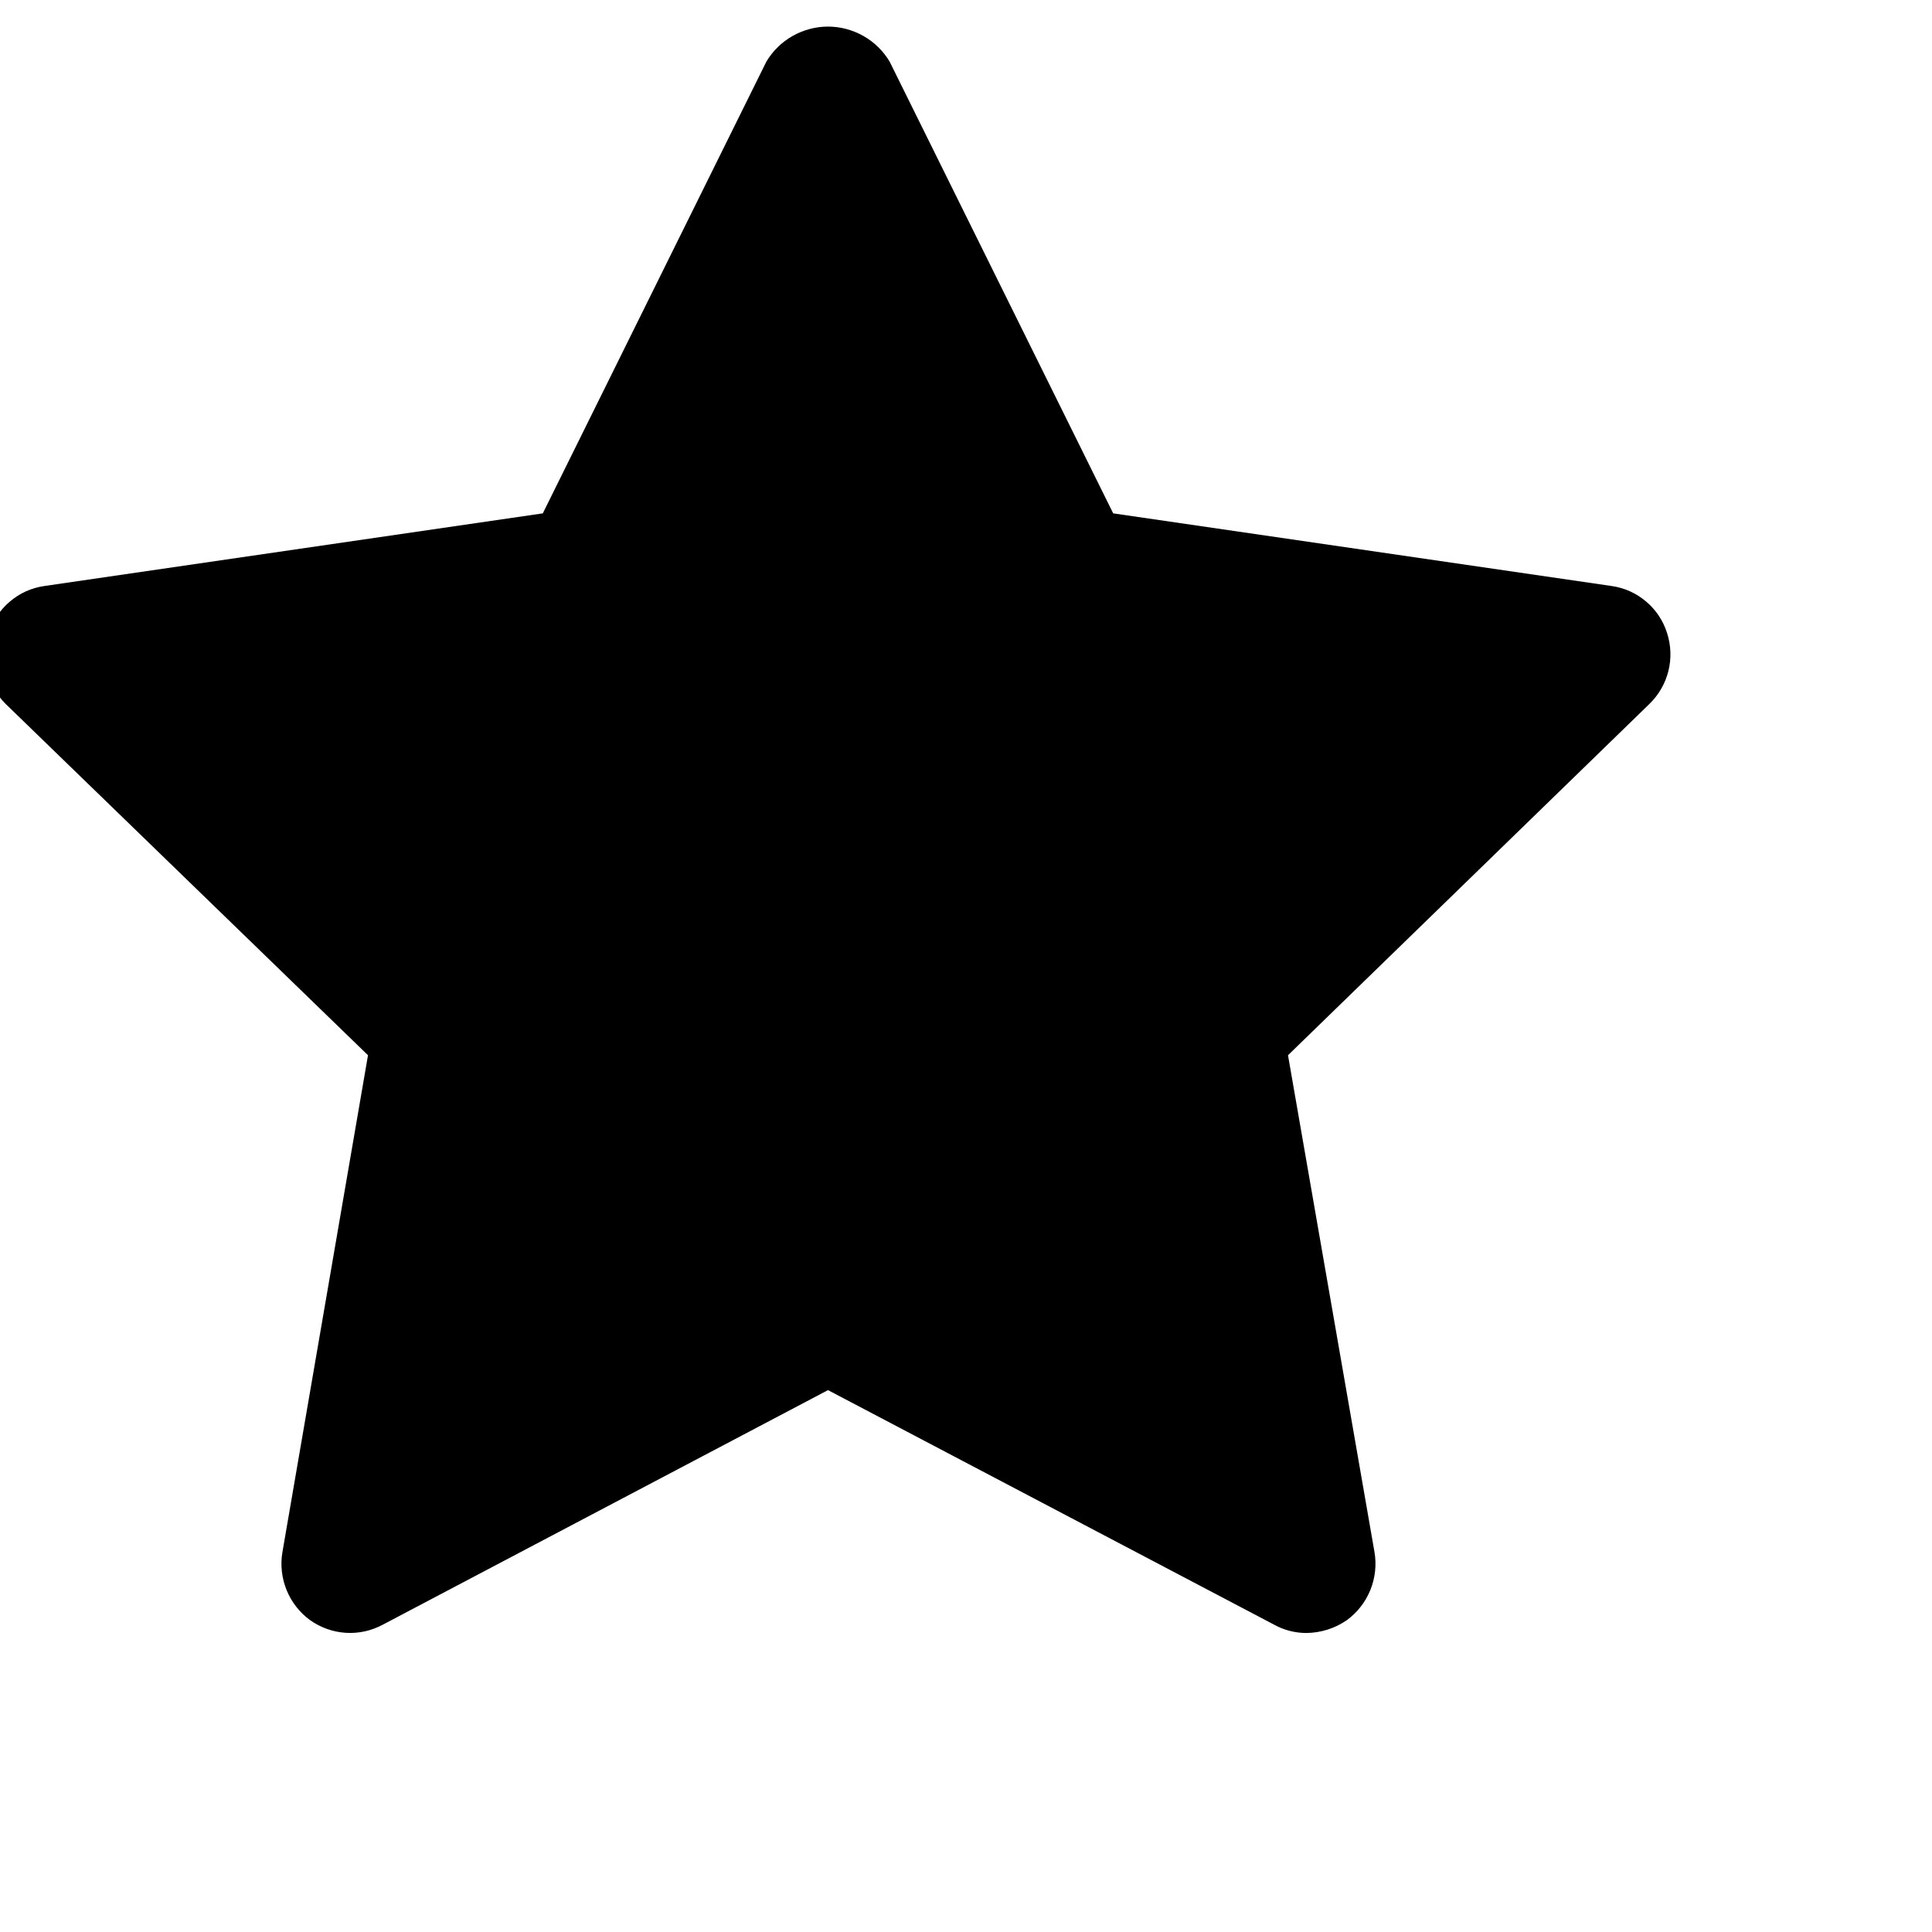
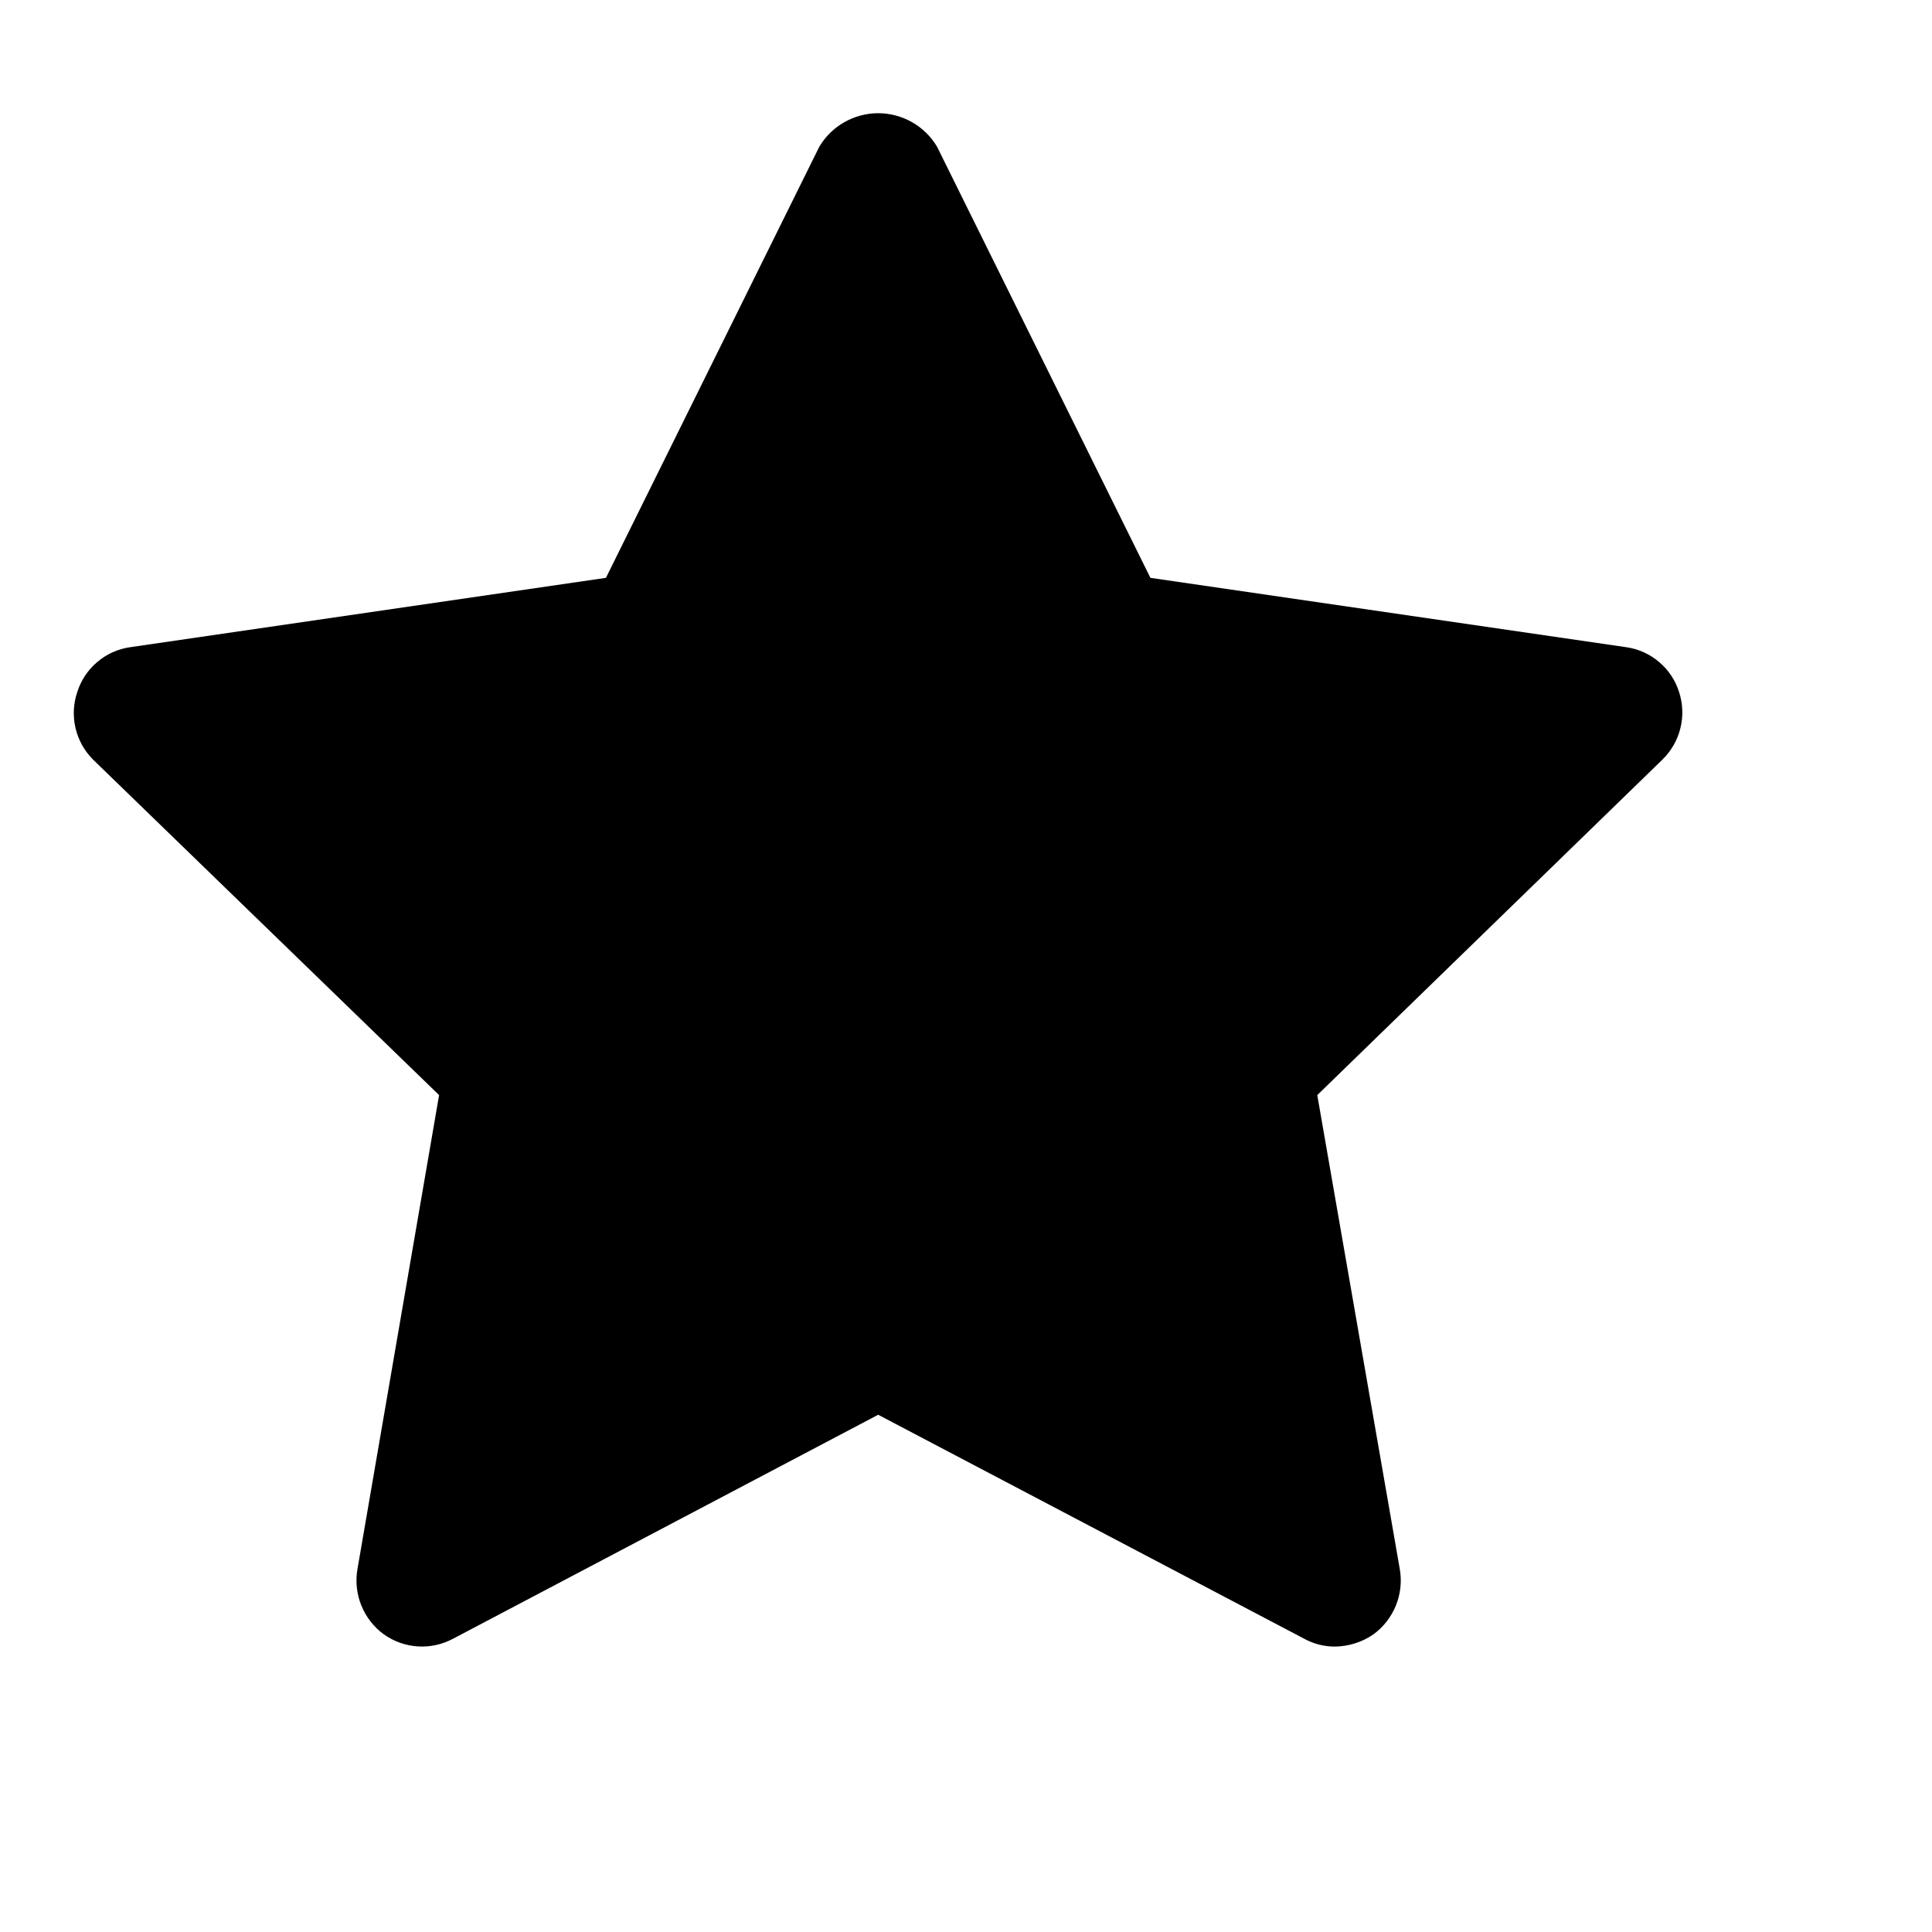
- <svg xmlns="http://www.w3.org/2000/svg" width="800px" height="800px" viewBox="3 3 21 21" fill="none">
+ <svg xmlns="http://www.w3.org/2000/svg" width="800px" height="800px" viewBox="2 2 22 22" fill="none">
  <path d="M21.12 9.88C21.078 9.747 21 9.629 20.893 9.539C20.787 9.448 20.658 9.39 20.52 9.37L15.1 8.58L12.67 3.67C12.601 3.554 12.503 3.458 12.385 3.391C12.268 3.325 12.135 3.289 12 3.289C11.865 3.289 11.732 3.325 11.615 3.391C11.497 3.458 11.399 3.554 11.33 3.67L8.9 8.58L3.48 9.37C3.342 9.39 3.213 9.448 3.107 9.539C3 9.629 2.922 9.747 2.88 9.88C2.835 10.012 2.828 10.155 2.86 10.291C2.892 10.427 2.961 10.551 3.06 10.65L7 14.47L6.07 19.87C6.046 20.009 6.062 20.152 6.115 20.283C6.168 20.413 6.256 20.527 6.37 20.61C6.484 20.691 6.618 20.739 6.758 20.748C6.897 20.757 7.037 20.726 7.16 20.66L12 18.11L16.85 20.66C16.957 20.719 17.078 20.75 17.2 20.75C17.357 20.748 17.511 20.7 17.64 20.61C17.754 20.527 17.842 20.413 17.895 20.283C17.948 20.152 17.964 20.009 17.94 19.87L17 14.47L20.93 10.65C21.03 10.552 21.102 10.428 21.135 10.292C21.169 10.156 21.163 10.013 21.12 9.88Z" fill="#000000" />
</svg>
